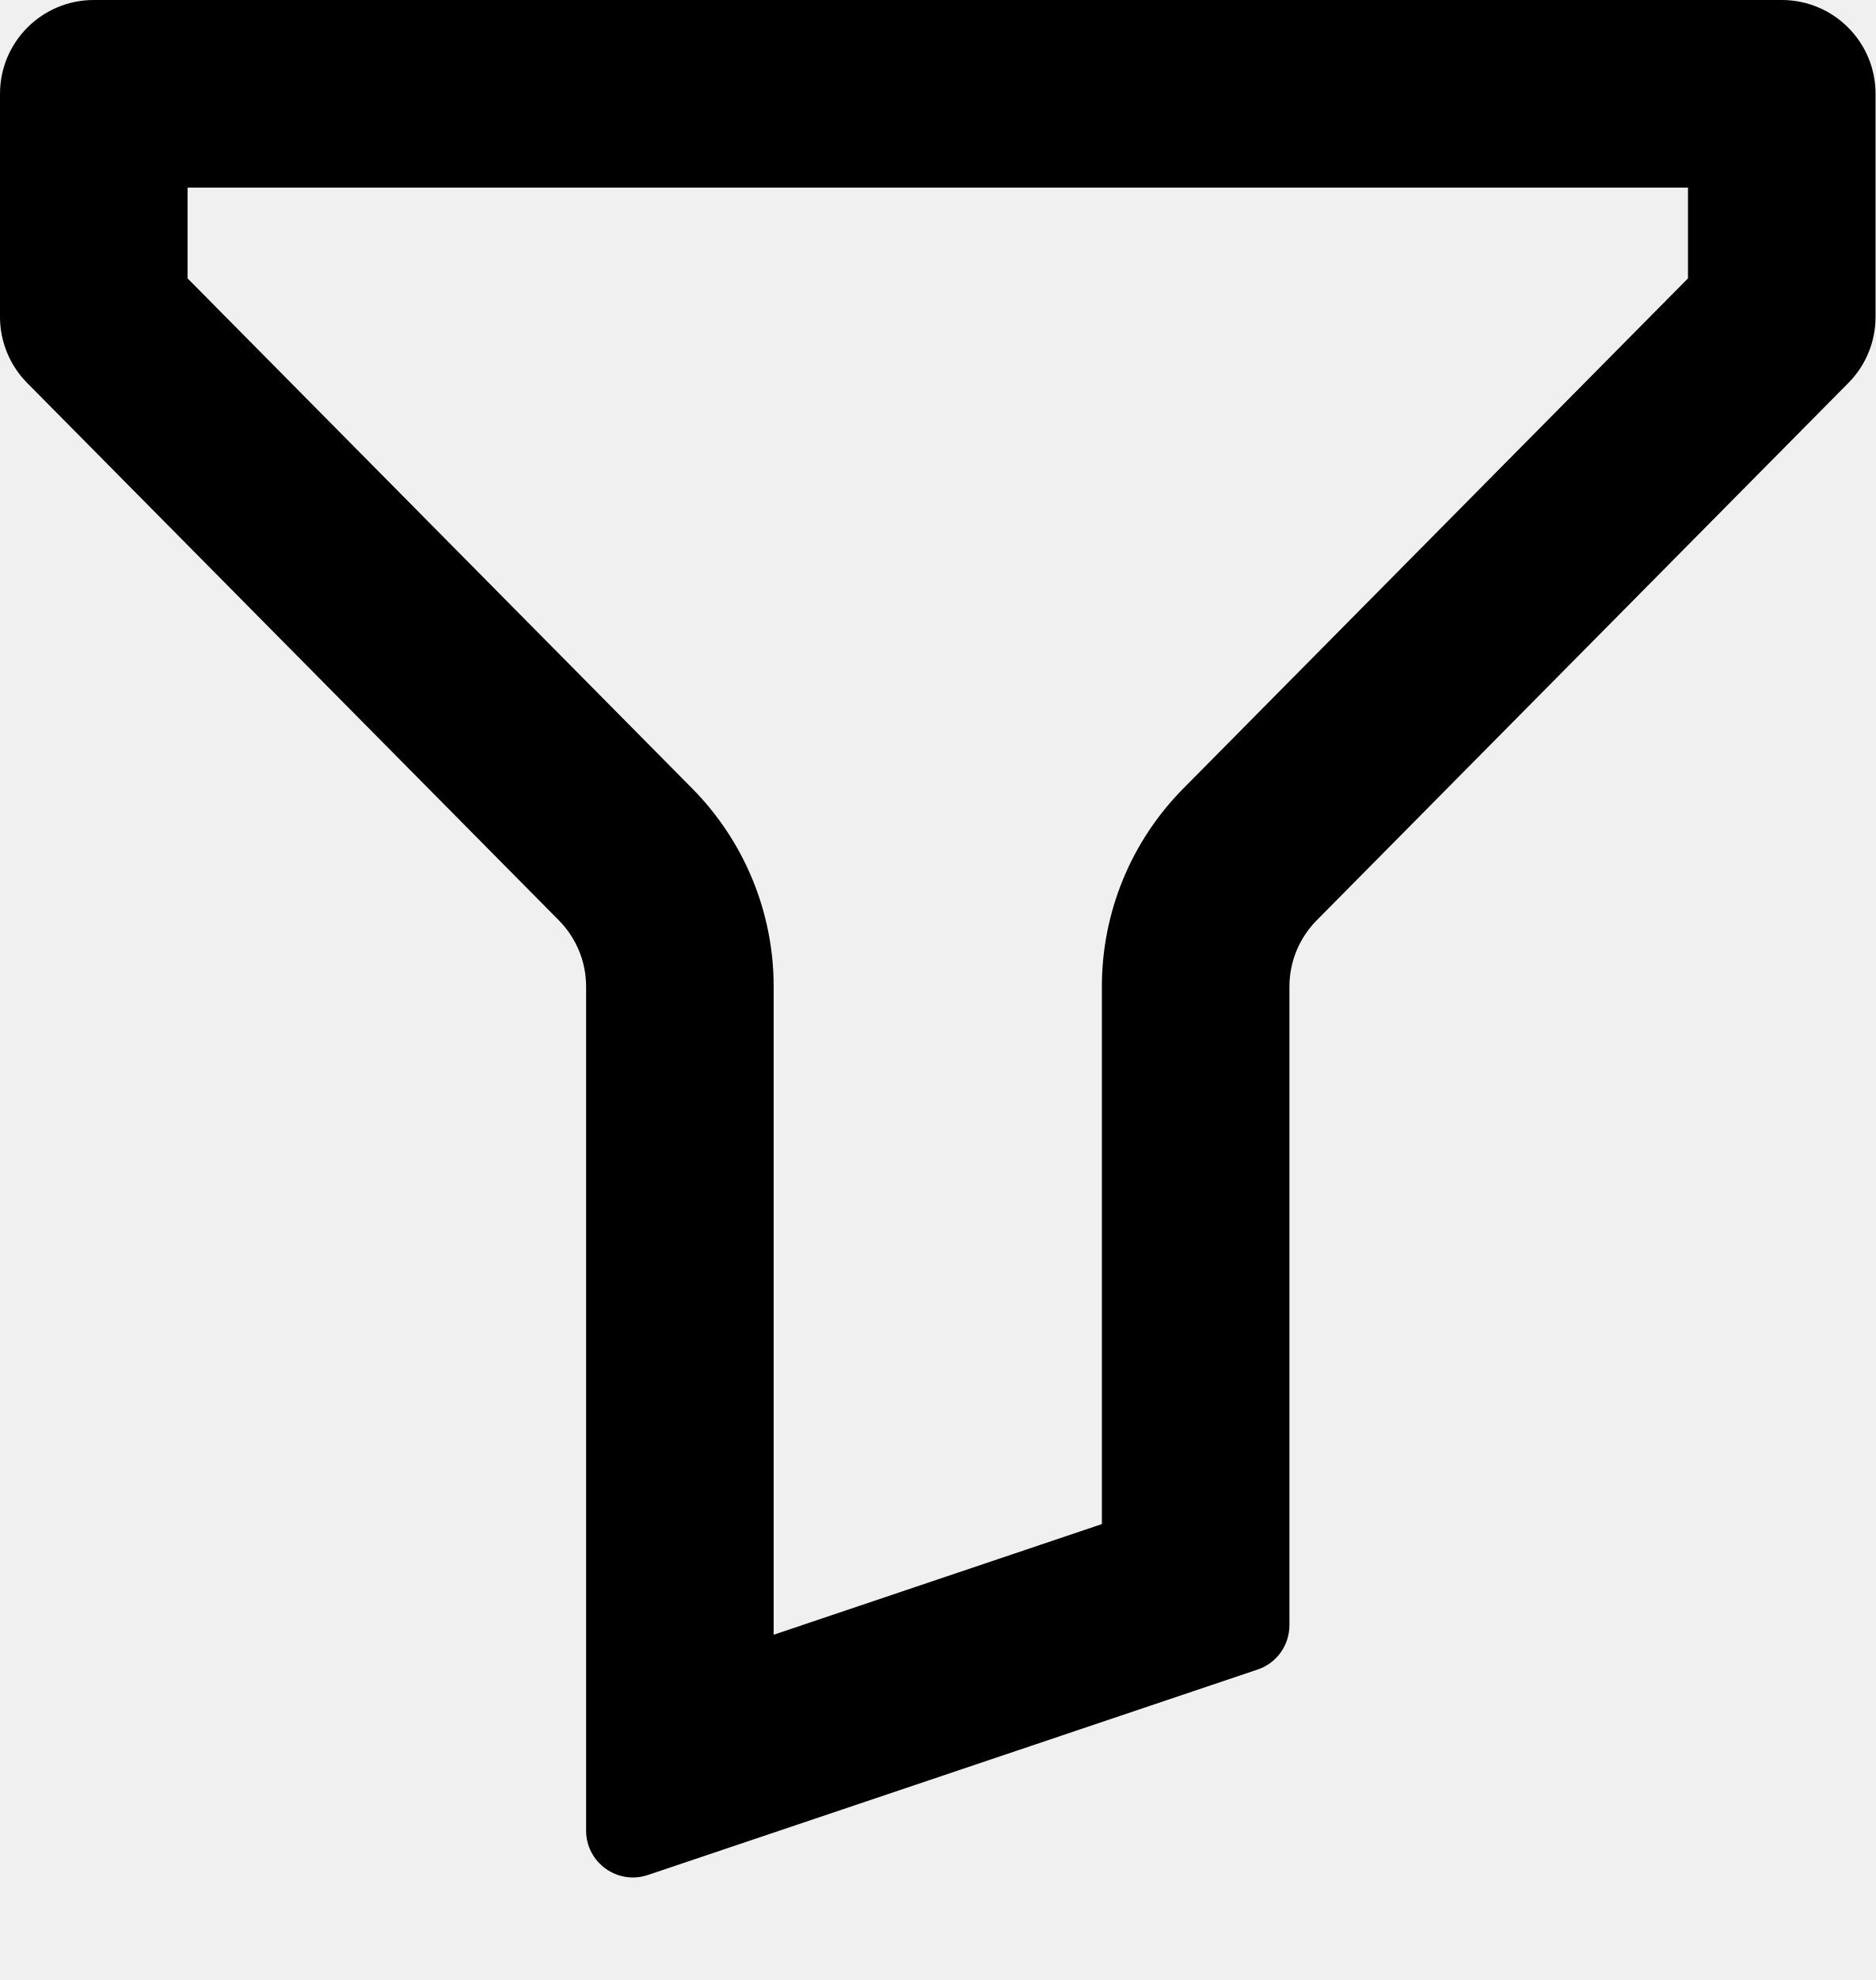
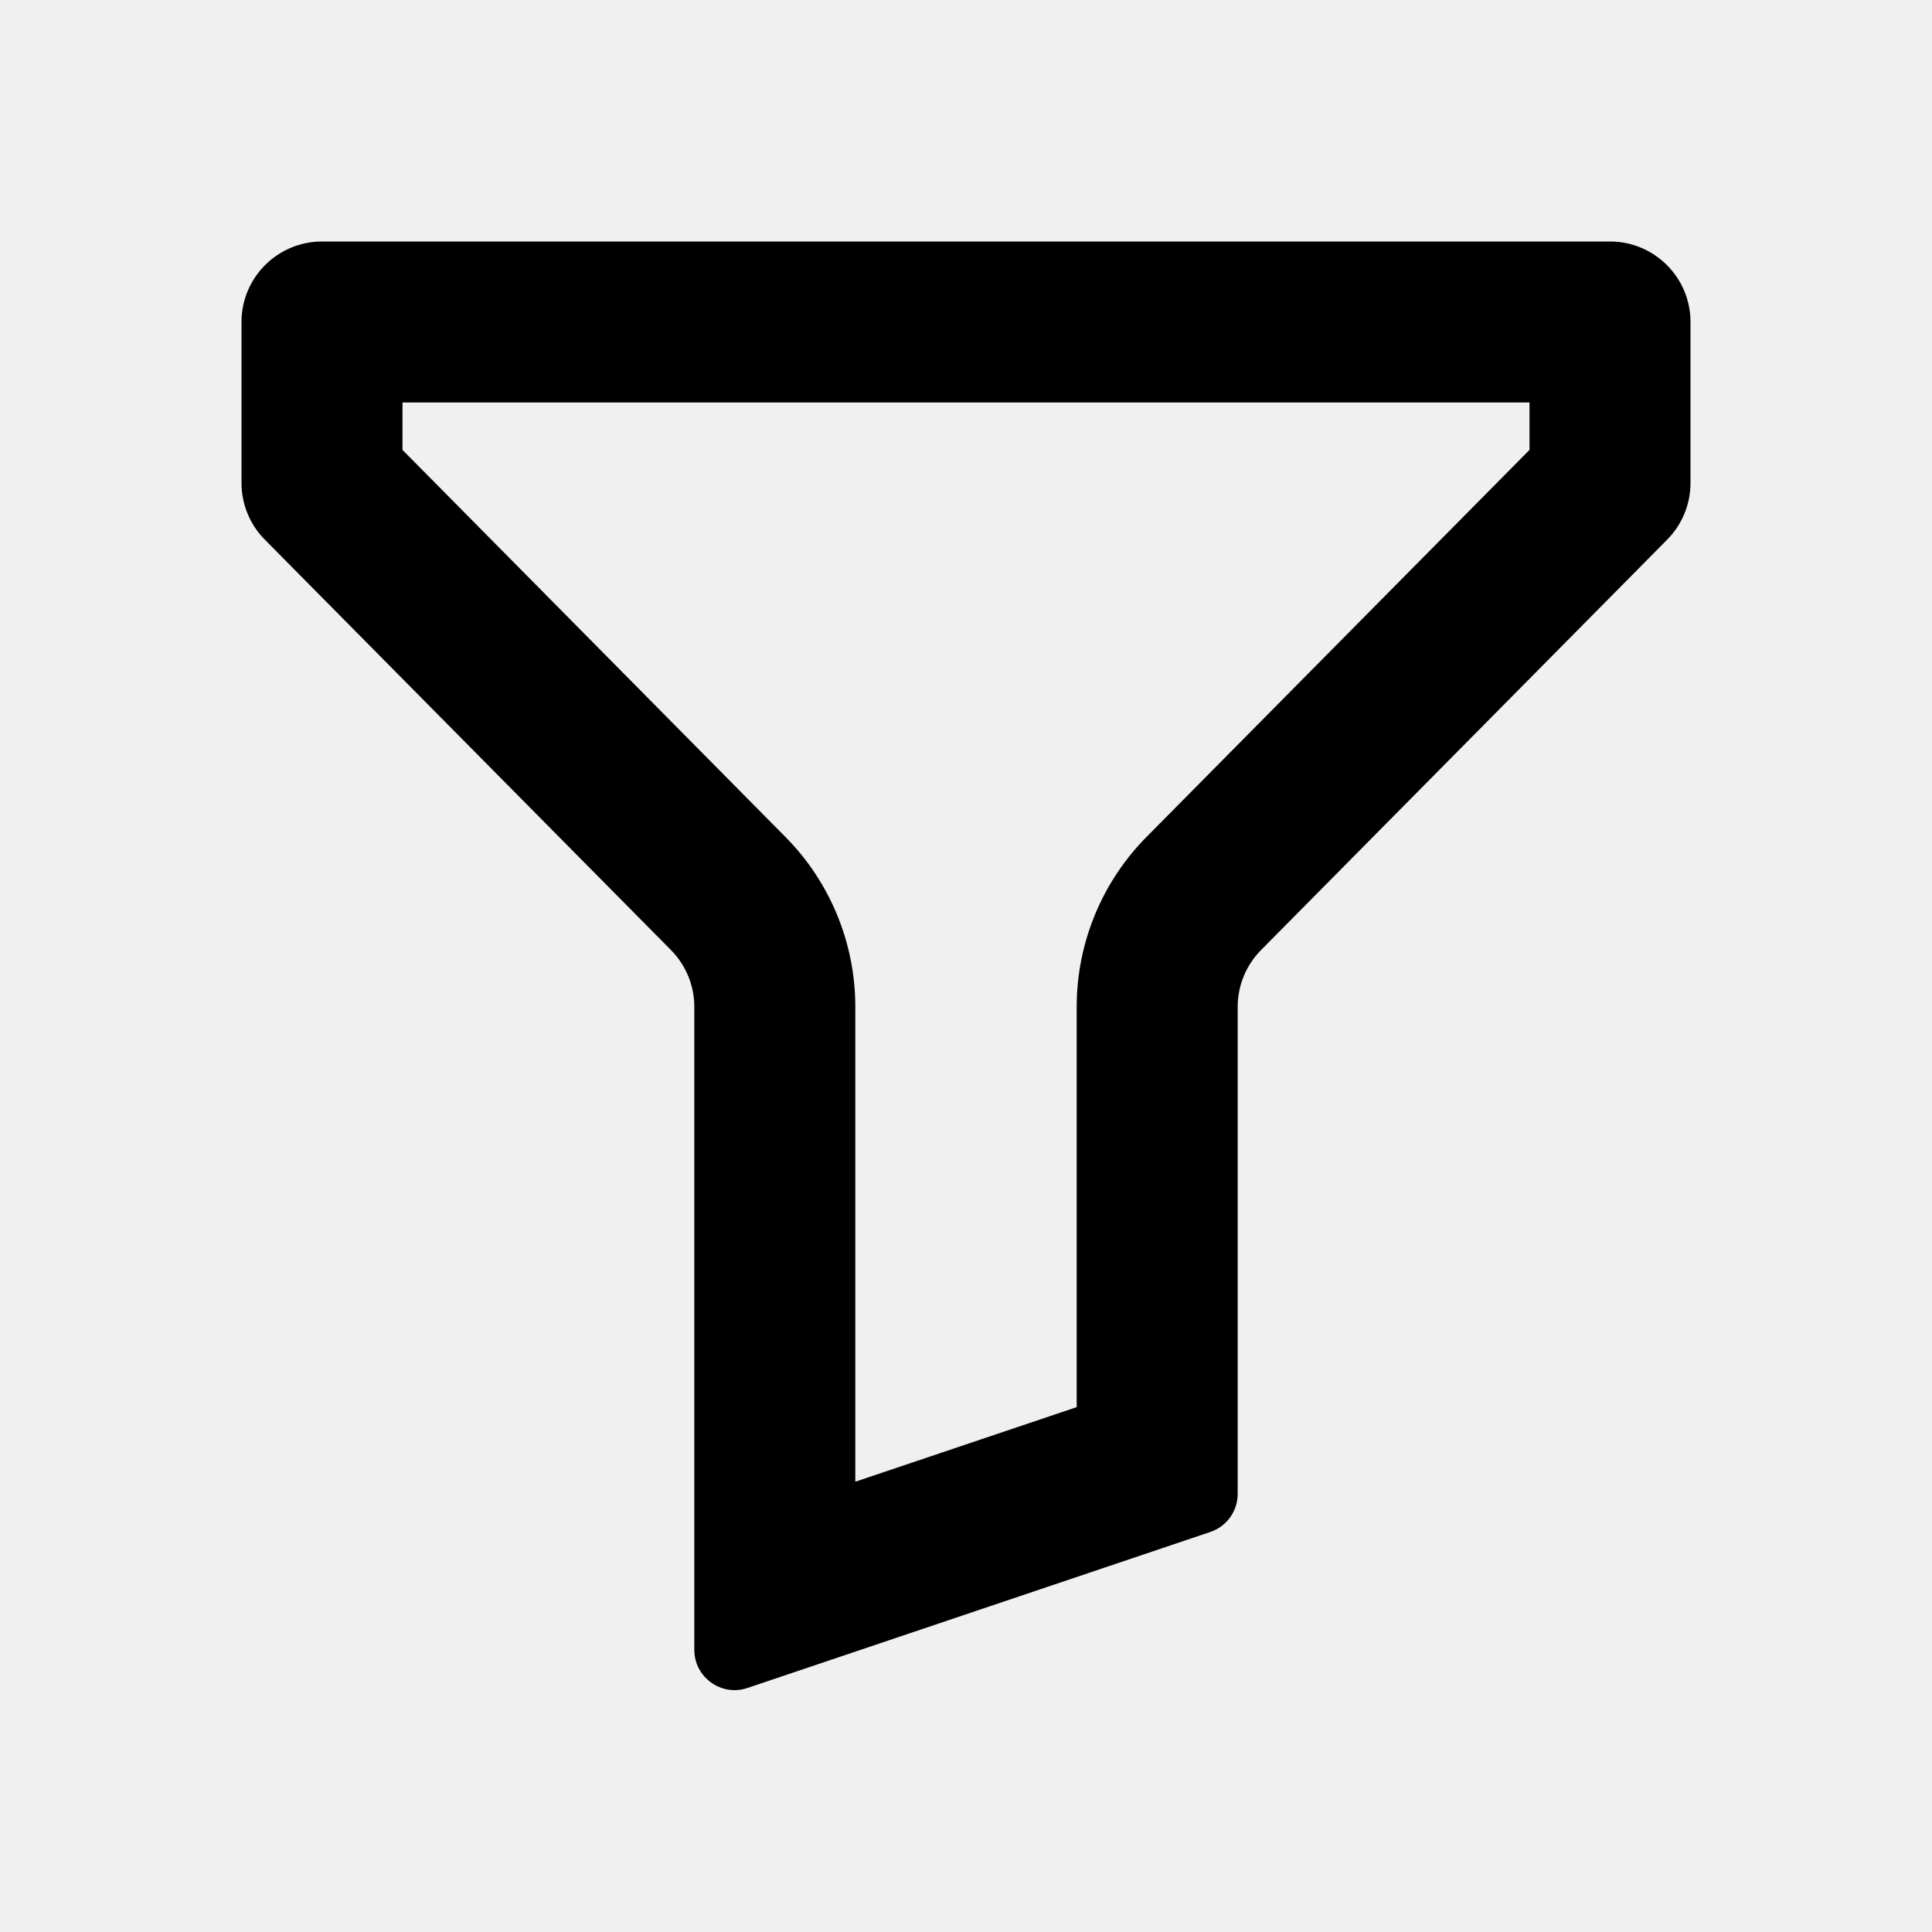
- <svg xmlns="http://www.w3.org/2000/svg" width="18" height="19" viewBox="0 0 18 19" fill="none">
-   <path fill="currentColor" fill-rule="evenodd" clip-rule="evenodd" d="M1.8 1.8V2.671L6.644 7.567C7.144 8.073 7.425 8.755 7.425 9.466V15.687L10.575 14.625V9.466C10.575 8.755 10.855 8.073 11.356 7.567L16.2 2.671V1.8H1.8ZM17.1 0C17.597 0 18 0.403 18 0.9V3.041C18 3.278 17.907 3.506 17.74 3.674L12.635 8.833C12.469 9.002 12.375 9.229 12.375 9.466V15.595C12.375 15.788 12.252 15.96 12.069 16.021L6.219 17.992C5.927 18.091 5.625 17.874 5.625 17.566V9.466C5.625 9.229 5.531 9.002 5.365 8.833L0.26 3.674C0.094 3.506 0 3.278 0 3.041V0.9C0 0.403 0.403 0 0.9 0H17.1Z" />
+ <svg xmlns="http://www.w3.org/2000/svg" width="24" height="24" viewBox="0 0 24 24" fill="none">
+   <mask id="path-1-inside-1_90430_82556" fill="white">
+     <path d="M21 6C21 6.263 20.896 6.516 20.711 6.703L15.664 11.803C15.479 11.991 15.375 12.243 15.375 12.507V18.558C15.375 18.772 15.238 18.963 15.034 19.031L9.284 20.969C8.96 21.078 8.625 20.836 8.625 20.494V12.507C8.625 12.243 8.521 11.991 8.336 11.803L3.289 6.703C3.104 6.516 3 6.263 3 6V4C3 3.448 3.448 3 4 3H20C20.552 3 21 3.448 21 4V6Z" />
+   </mask>
+   <path d="M15.375 18.558L17.375 18.558V18.558H15.375ZM15.034 19.031L14.396 17.136L14.396 17.136L15.034 19.031ZM9.284 20.969L9.921 22.865L9.923 22.864L9.284 20.969ZM3.289 6.703L4.711 5.297L3.289 6.703ZM8.336 11.803L9.757 10.397L8.336 11.803ZM15.664 11.803L14.242 10.397L15.664 11.803ZM20.711 6.703L19.289 5.297L20.711 6.703ZM20.711 6.703L19.289 5.297L14.242 10.397L15.664 11.803L17.086 13.21L22.133 8.11L20.711 6.703ZM15.375 12.507H13.375V18.558H15.375H17.375V12.507H15.375ZM15.375 18.558L13.375 18.557C13.375 17.91 13.788 17.34 14.396 17.136L15.034 19.031L15.673 20.927C16.687 20.585 17.375 19.634 17.375 18.558L15.375 18.558ZM15.034 19.031L14.396 17.136L8.646 19.073L9.284 20.969L9.923 22.864L15.673 20.927L15.034 19.031ZM9.284 20.969L8.648 19.073C9.623 18.745 10.625 19.472 10.625 20.494H8.625H6.625C6.625 22.2 8.298 23.41 9.921 22.865L9.284 20.969ZM8.625 20.494H10.625V12.507H8.625H6.625V20.494H8.625ZM8.336 11.803L9.757 10.397L4.711 5.297L3.289 6.703L1.868 8.11L6.914 13.21L8.336 11.803ZM3 6H5V4H3H1V6H3ZM4 3V5H20V3V1H4V3ZM21 4H19V6H21H23V4H21ZM20 3V5C19.448 5 19 4.552 19 4H21H23C23 2.343 21.657 1 20 1V3ZM3 4H5C5 4.552 4.552 5 4 5V3V1C2.343 1 1 2.343 1 4H3ZM3.289 6.703L4.711 5.297C4.896 5.484 5 5.737 5 6H3H1C1 6.79 1.312 7.548 1.868 8.11L3.289 6.703ZM8.625 12.507H10.625C10.625 11.717 10.313 10.958 9.757 10.397L8.336 11.803L6.914 13.21C6.729 13.023 6.625 12.77 6.625 12.507H8.625ZM15.664 11.803L14.242 10.397C13.687 10.958 13.375 11.717 13.375 12.507H15.375H17.375C17.375 12.77 17.271 13.023 17.086 13.21L15.664 11.803ZM20.711 6.703L22.133 8.11C22.688 7.548 23 6.79 23 6H21H19C19 5.737 19.104 5.484 19.289 5.297L20.711 6.703Z" fill="currentColor" mask="url(#path-1-inside-1_90430_82556)" />
</svg>
